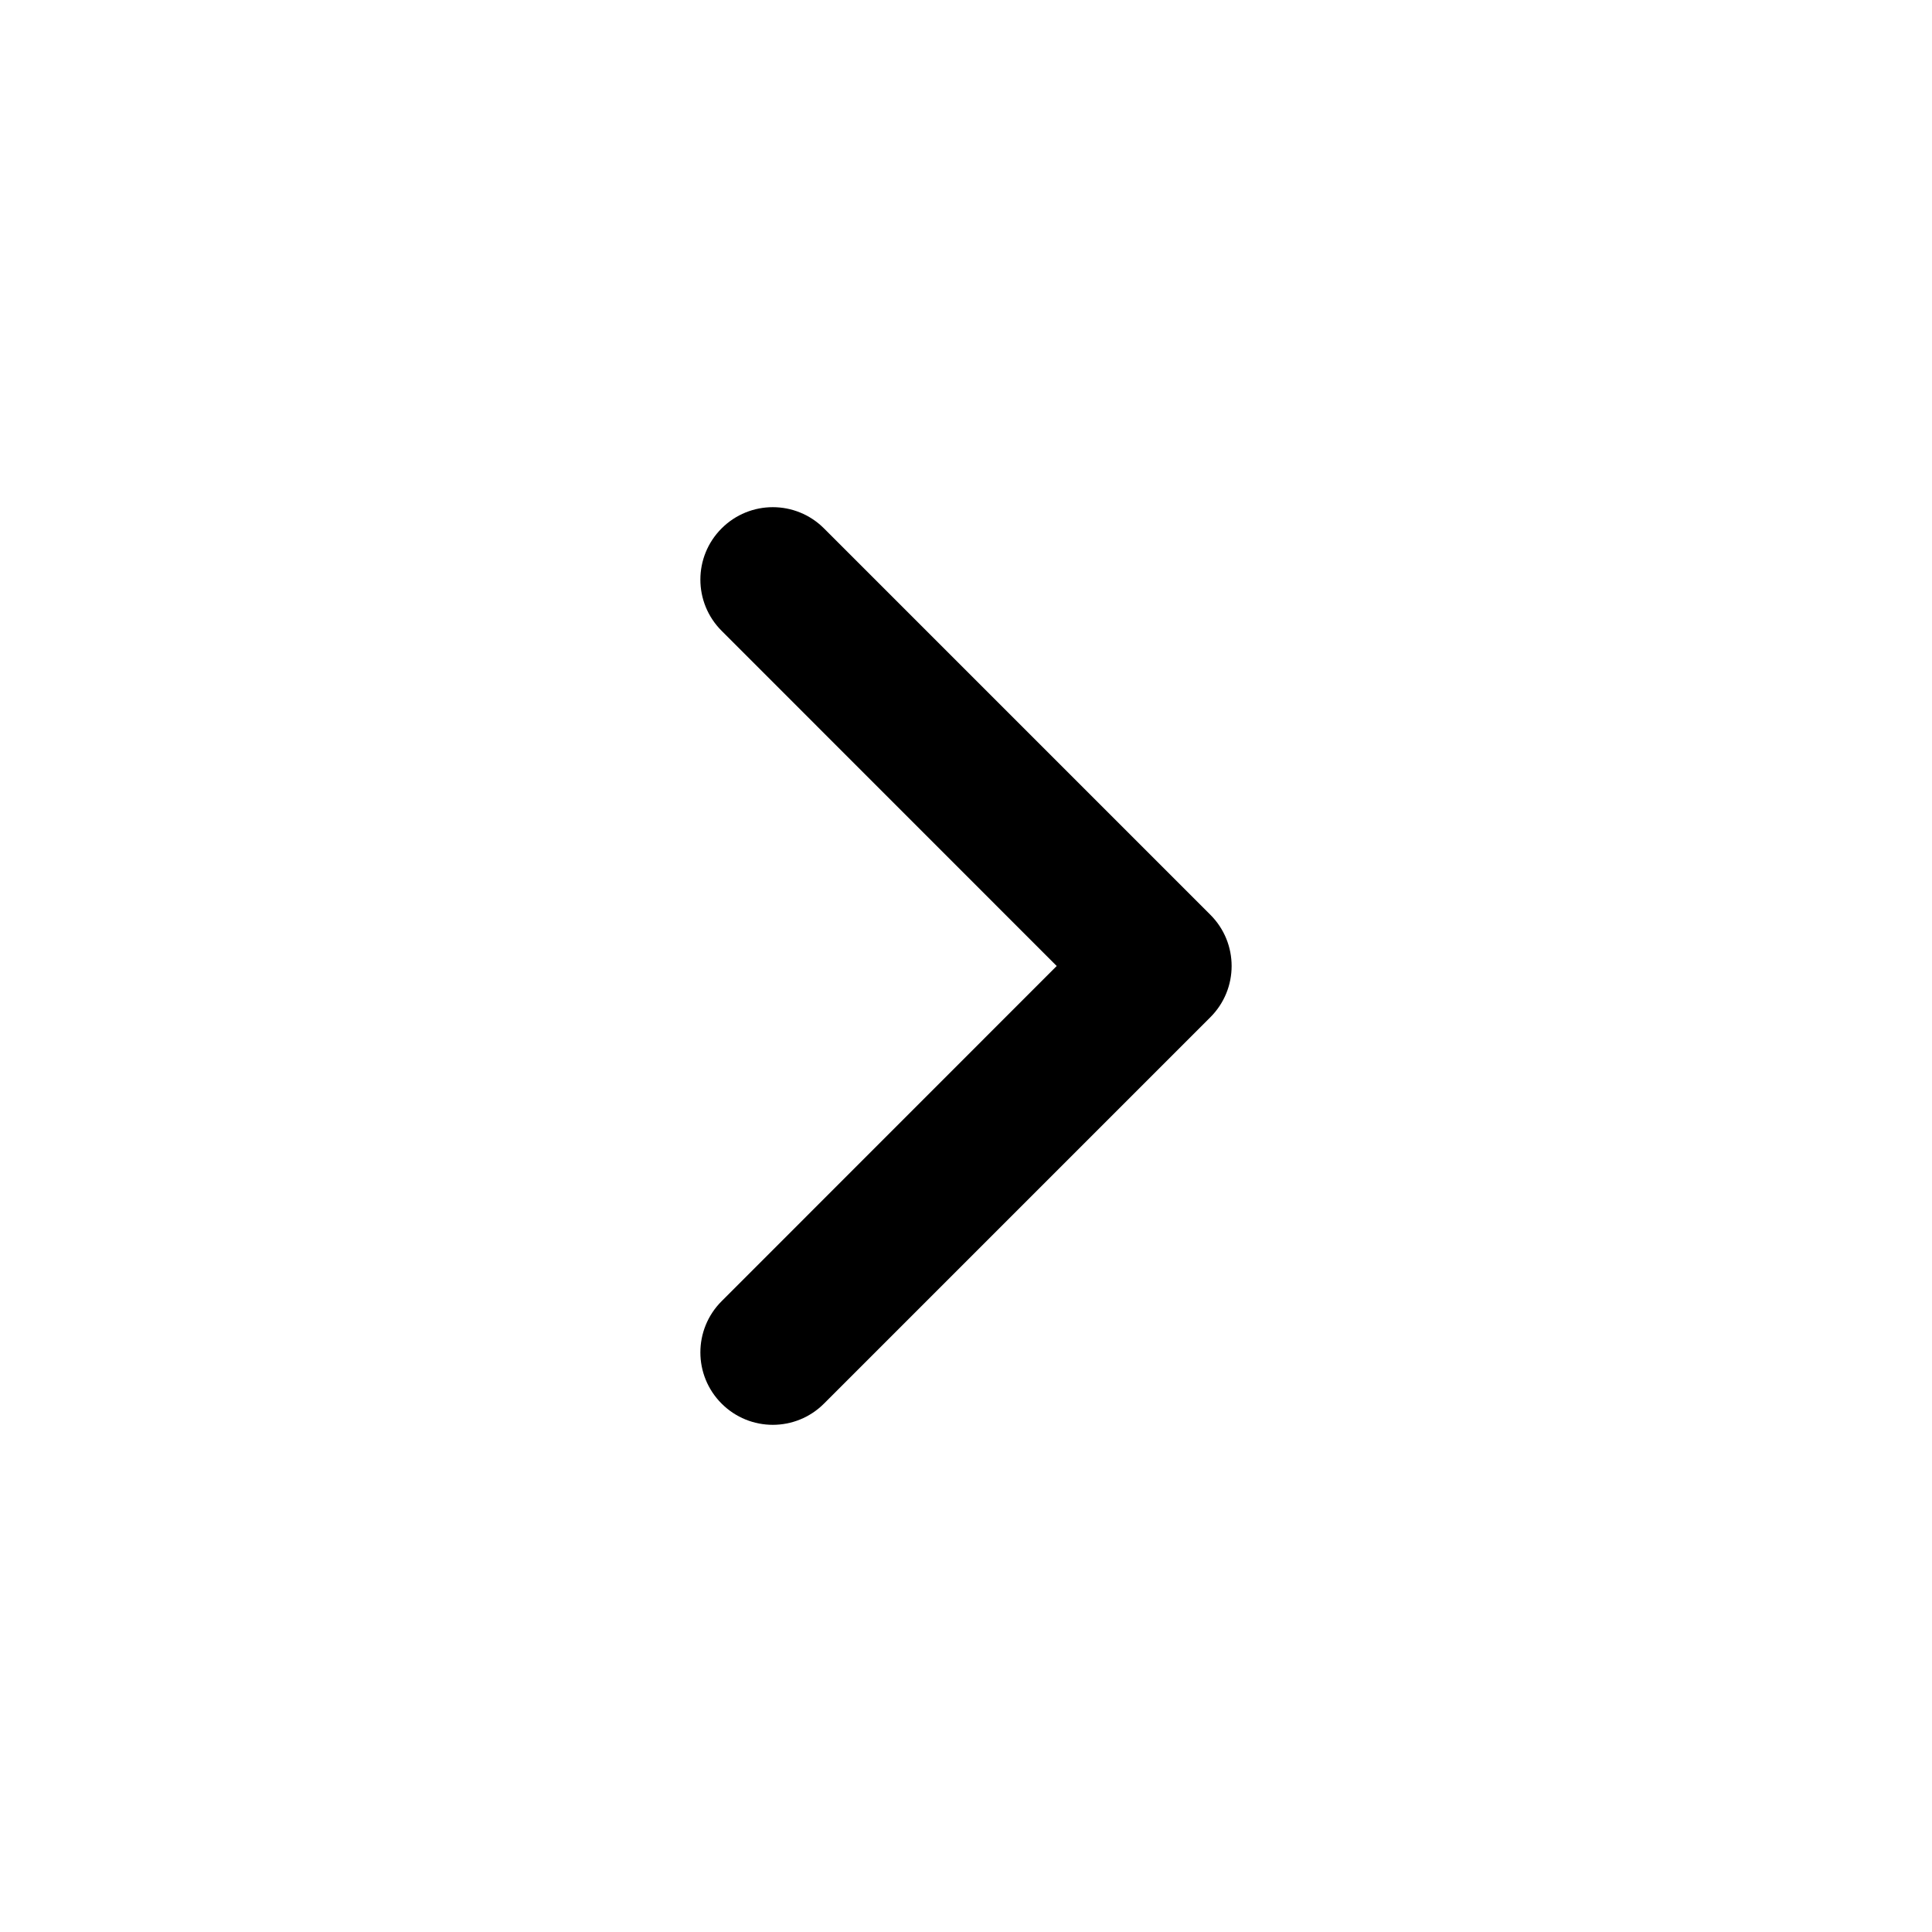
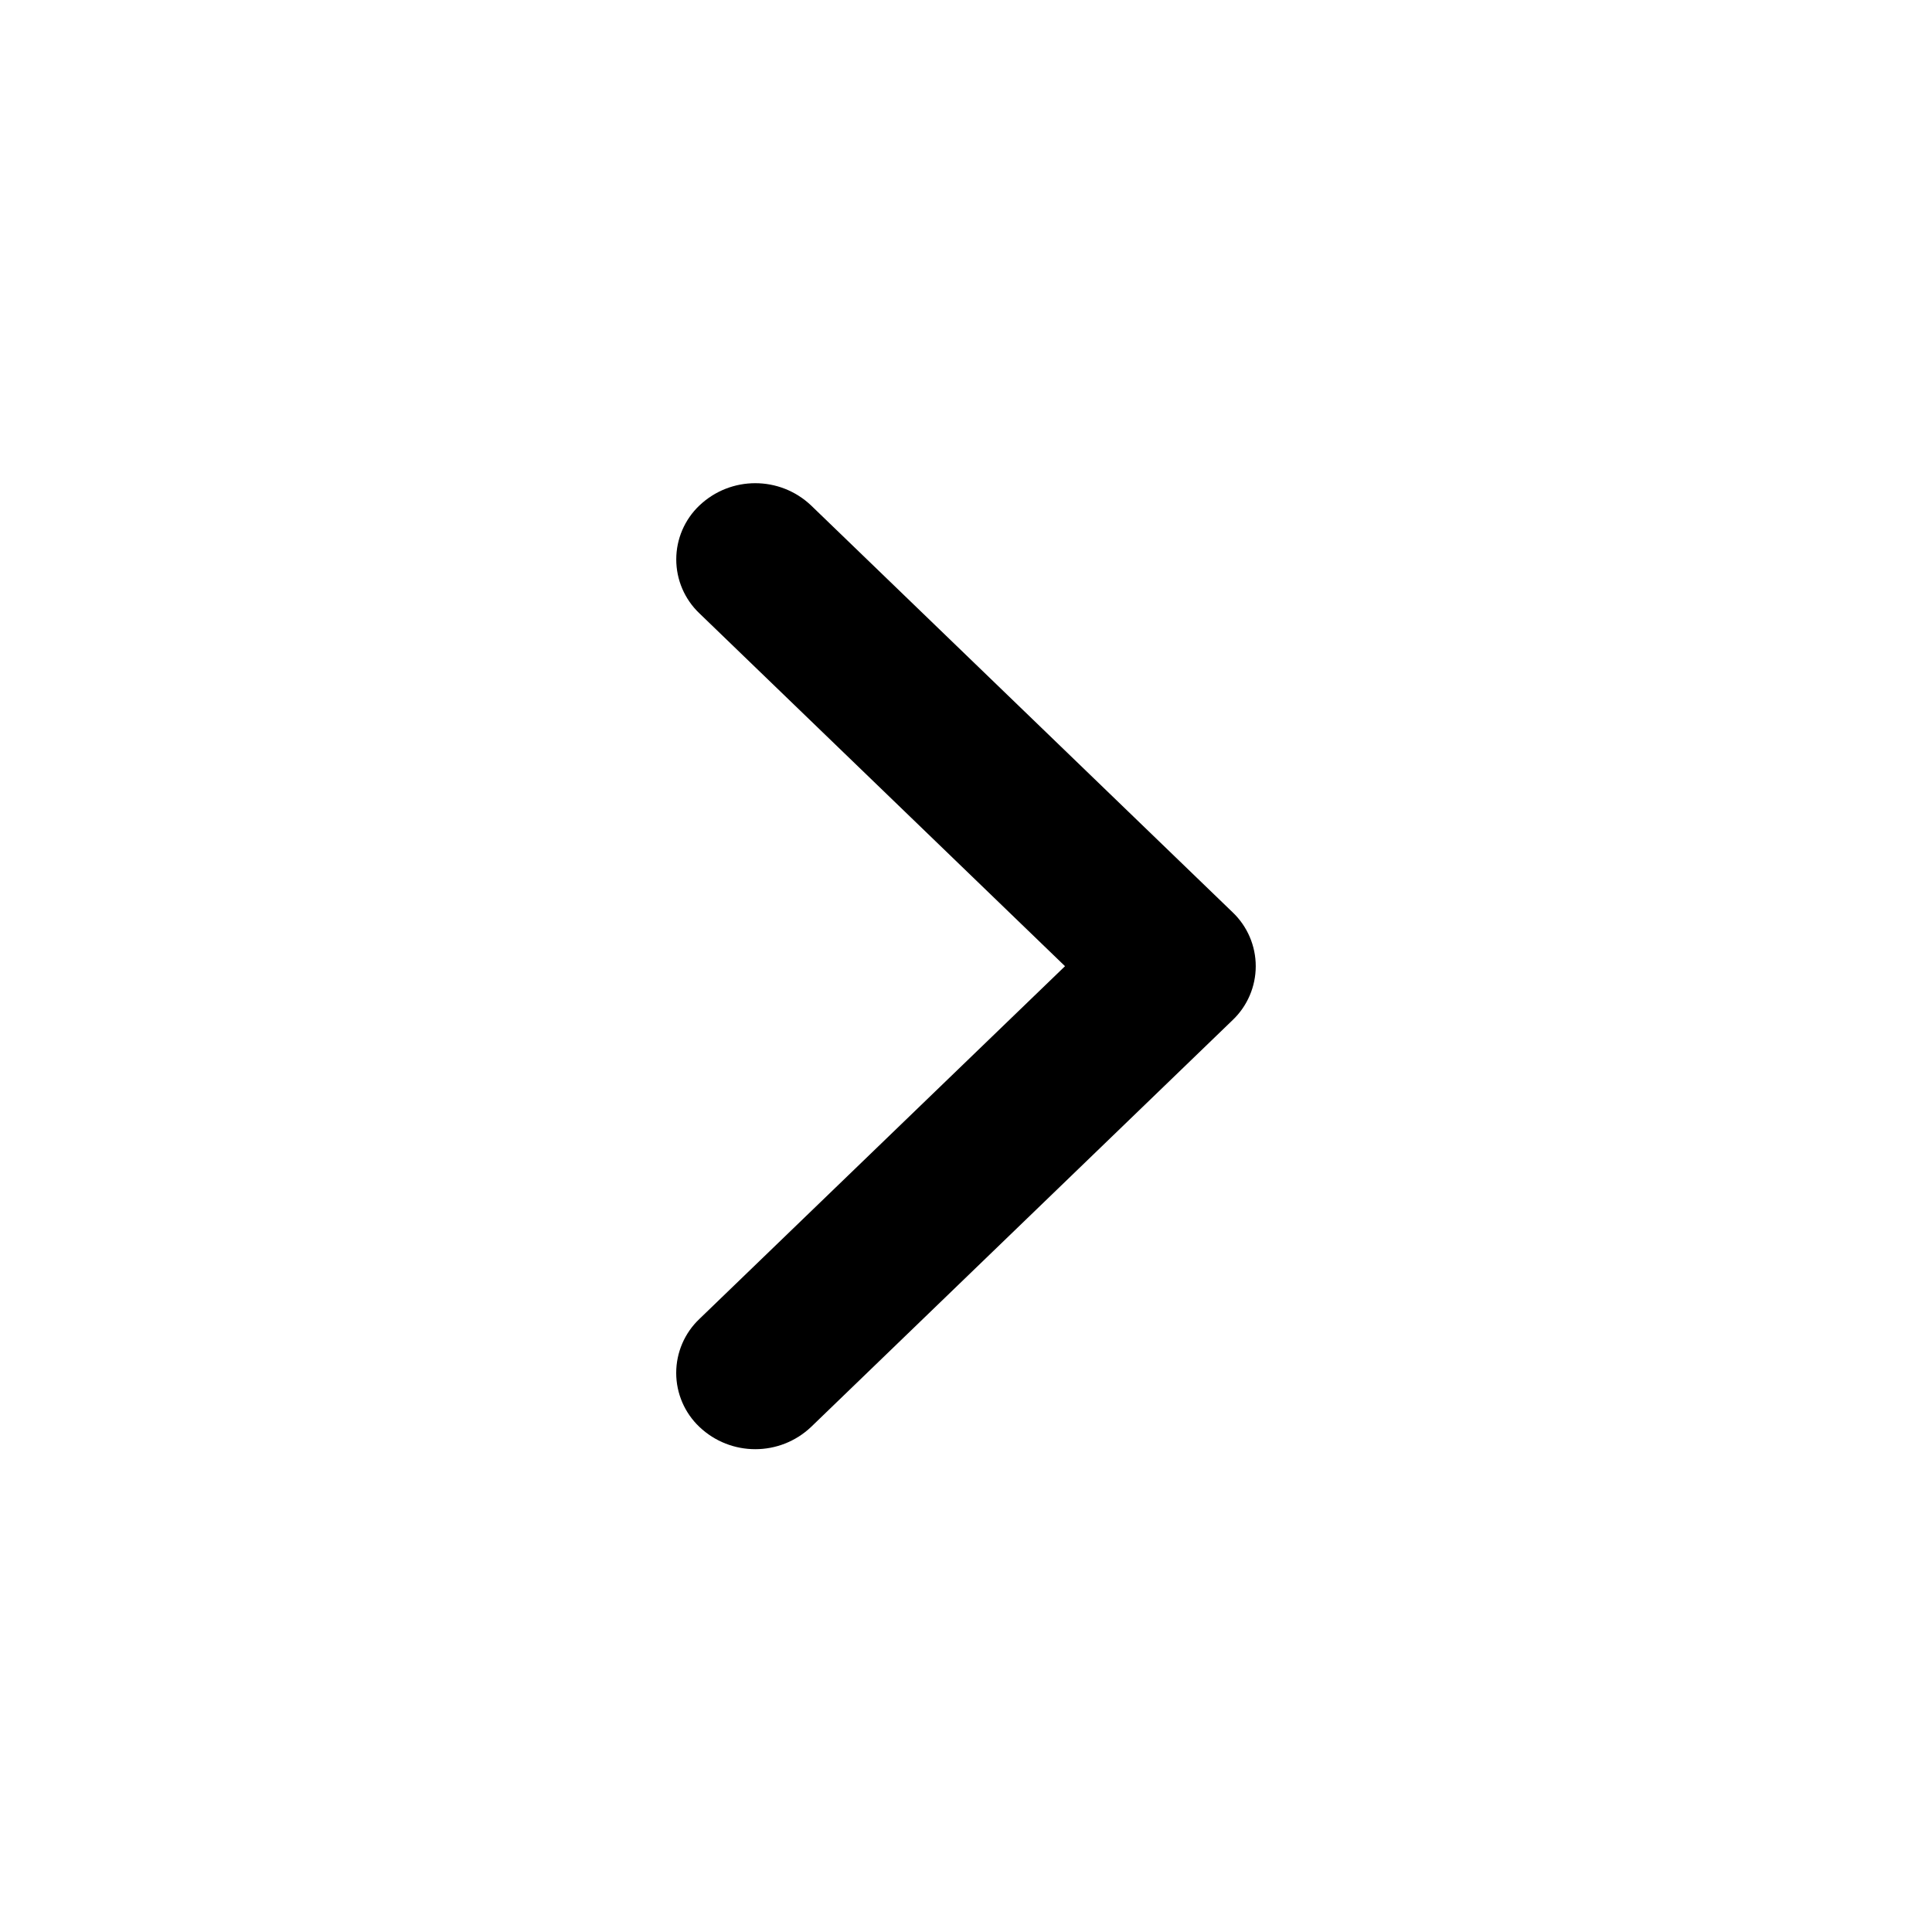
- <svg xmlns="http://www.w3.org/2000/svg" width="20" height="20" viewBox="0 0 20 20" fill="none">
-   <path fill-rule="evenodd" clip-rule="evenodd" d="M12.53 9.47L12 10L12.53 10.53C12.823 10.237 12.823 9.763 12.53 9.47ZM10.939 10L7.47 13.47C7.177 13.763 7.177 14.237 7.47 14.53C7.763 14.823 8.237 14.823 8.53 14.53L12.53 10.53L12 10L12.53 9.47L8.53 5.47C8.237 5.177 7.763 5.177 7.47 5.47C7.177 5.763 7.177 6.237 7.47 6.53L10.939 10Z" fill="currentColor" />
+ <svg xmlns="http://www.w3.org/2000/svg" width="20" height="20" fill="none" viewBox="0 0 20 20">
+   <path fill="currentColor" d="M12.76 10.56a.77.77 0 0 0 0-1.116L8.397 5.233a.84.84 0 0 0-1.157 0 .77.77 0 0 0 0 1.116l3.785 3.653-3.785 3.652a.77.77 0 0 0 0 1.117.84.84 0 0 0 1.157 0l4.363-4.211Z" />
</svg>
